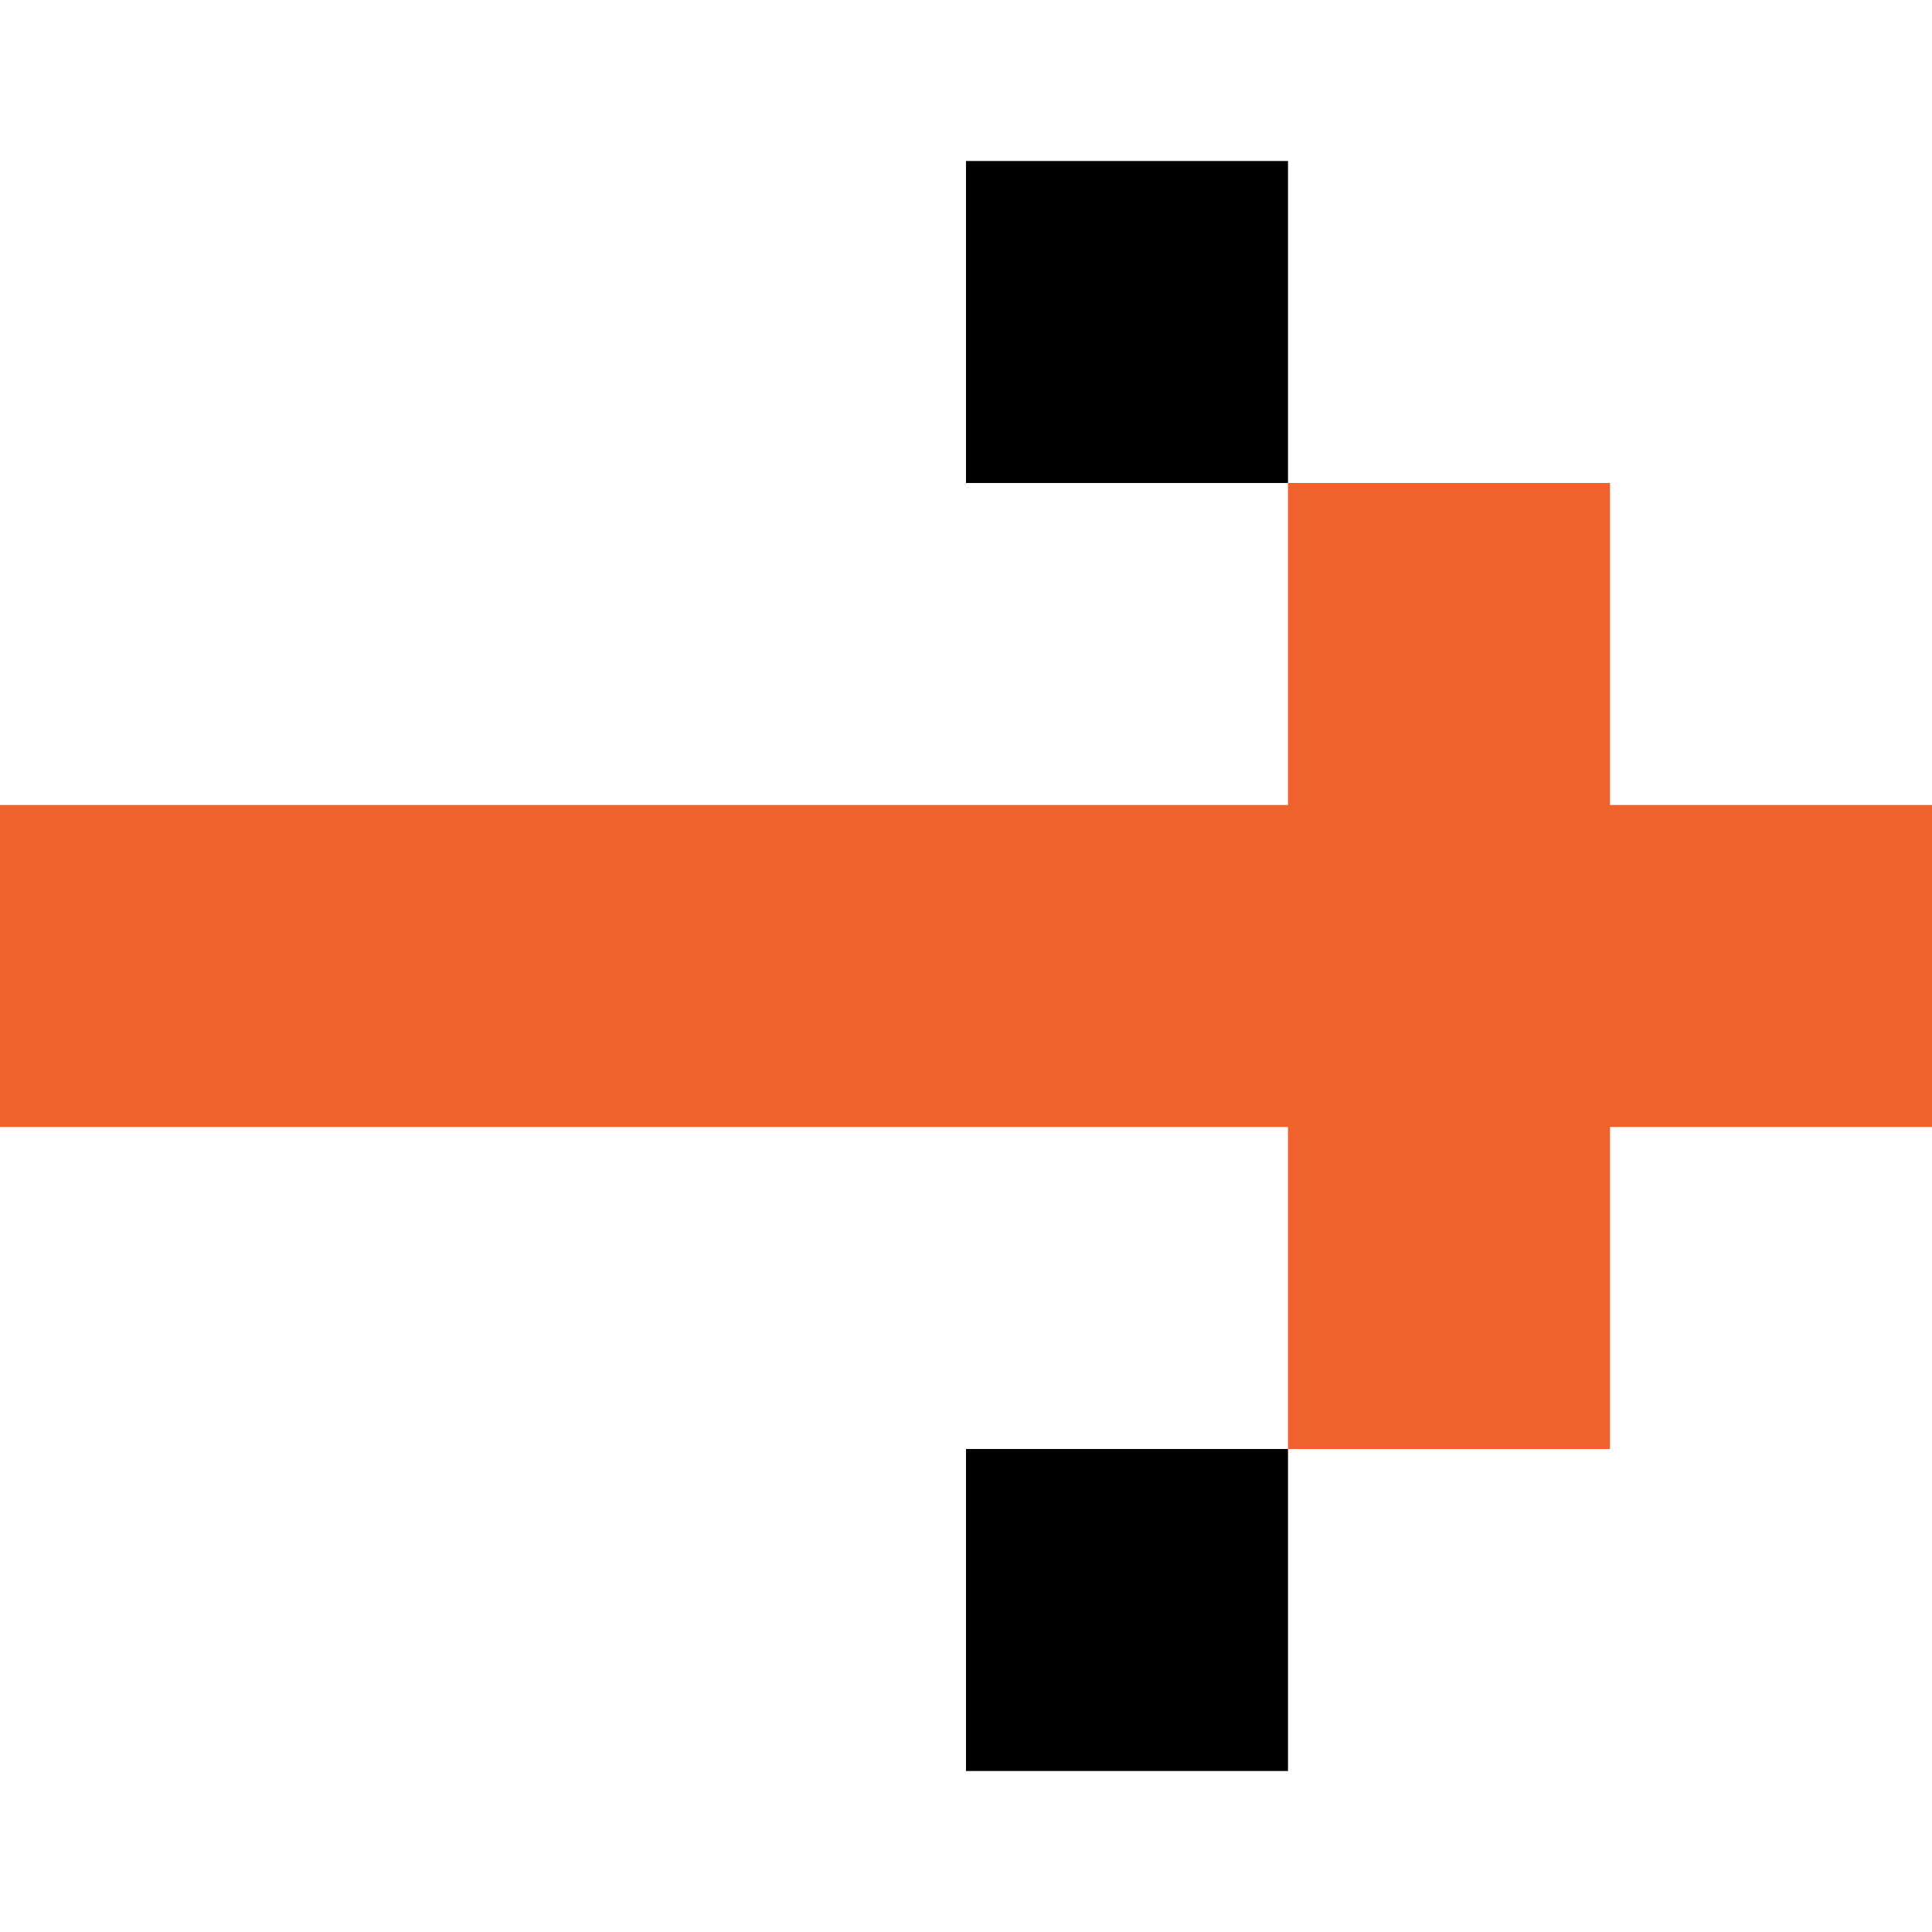
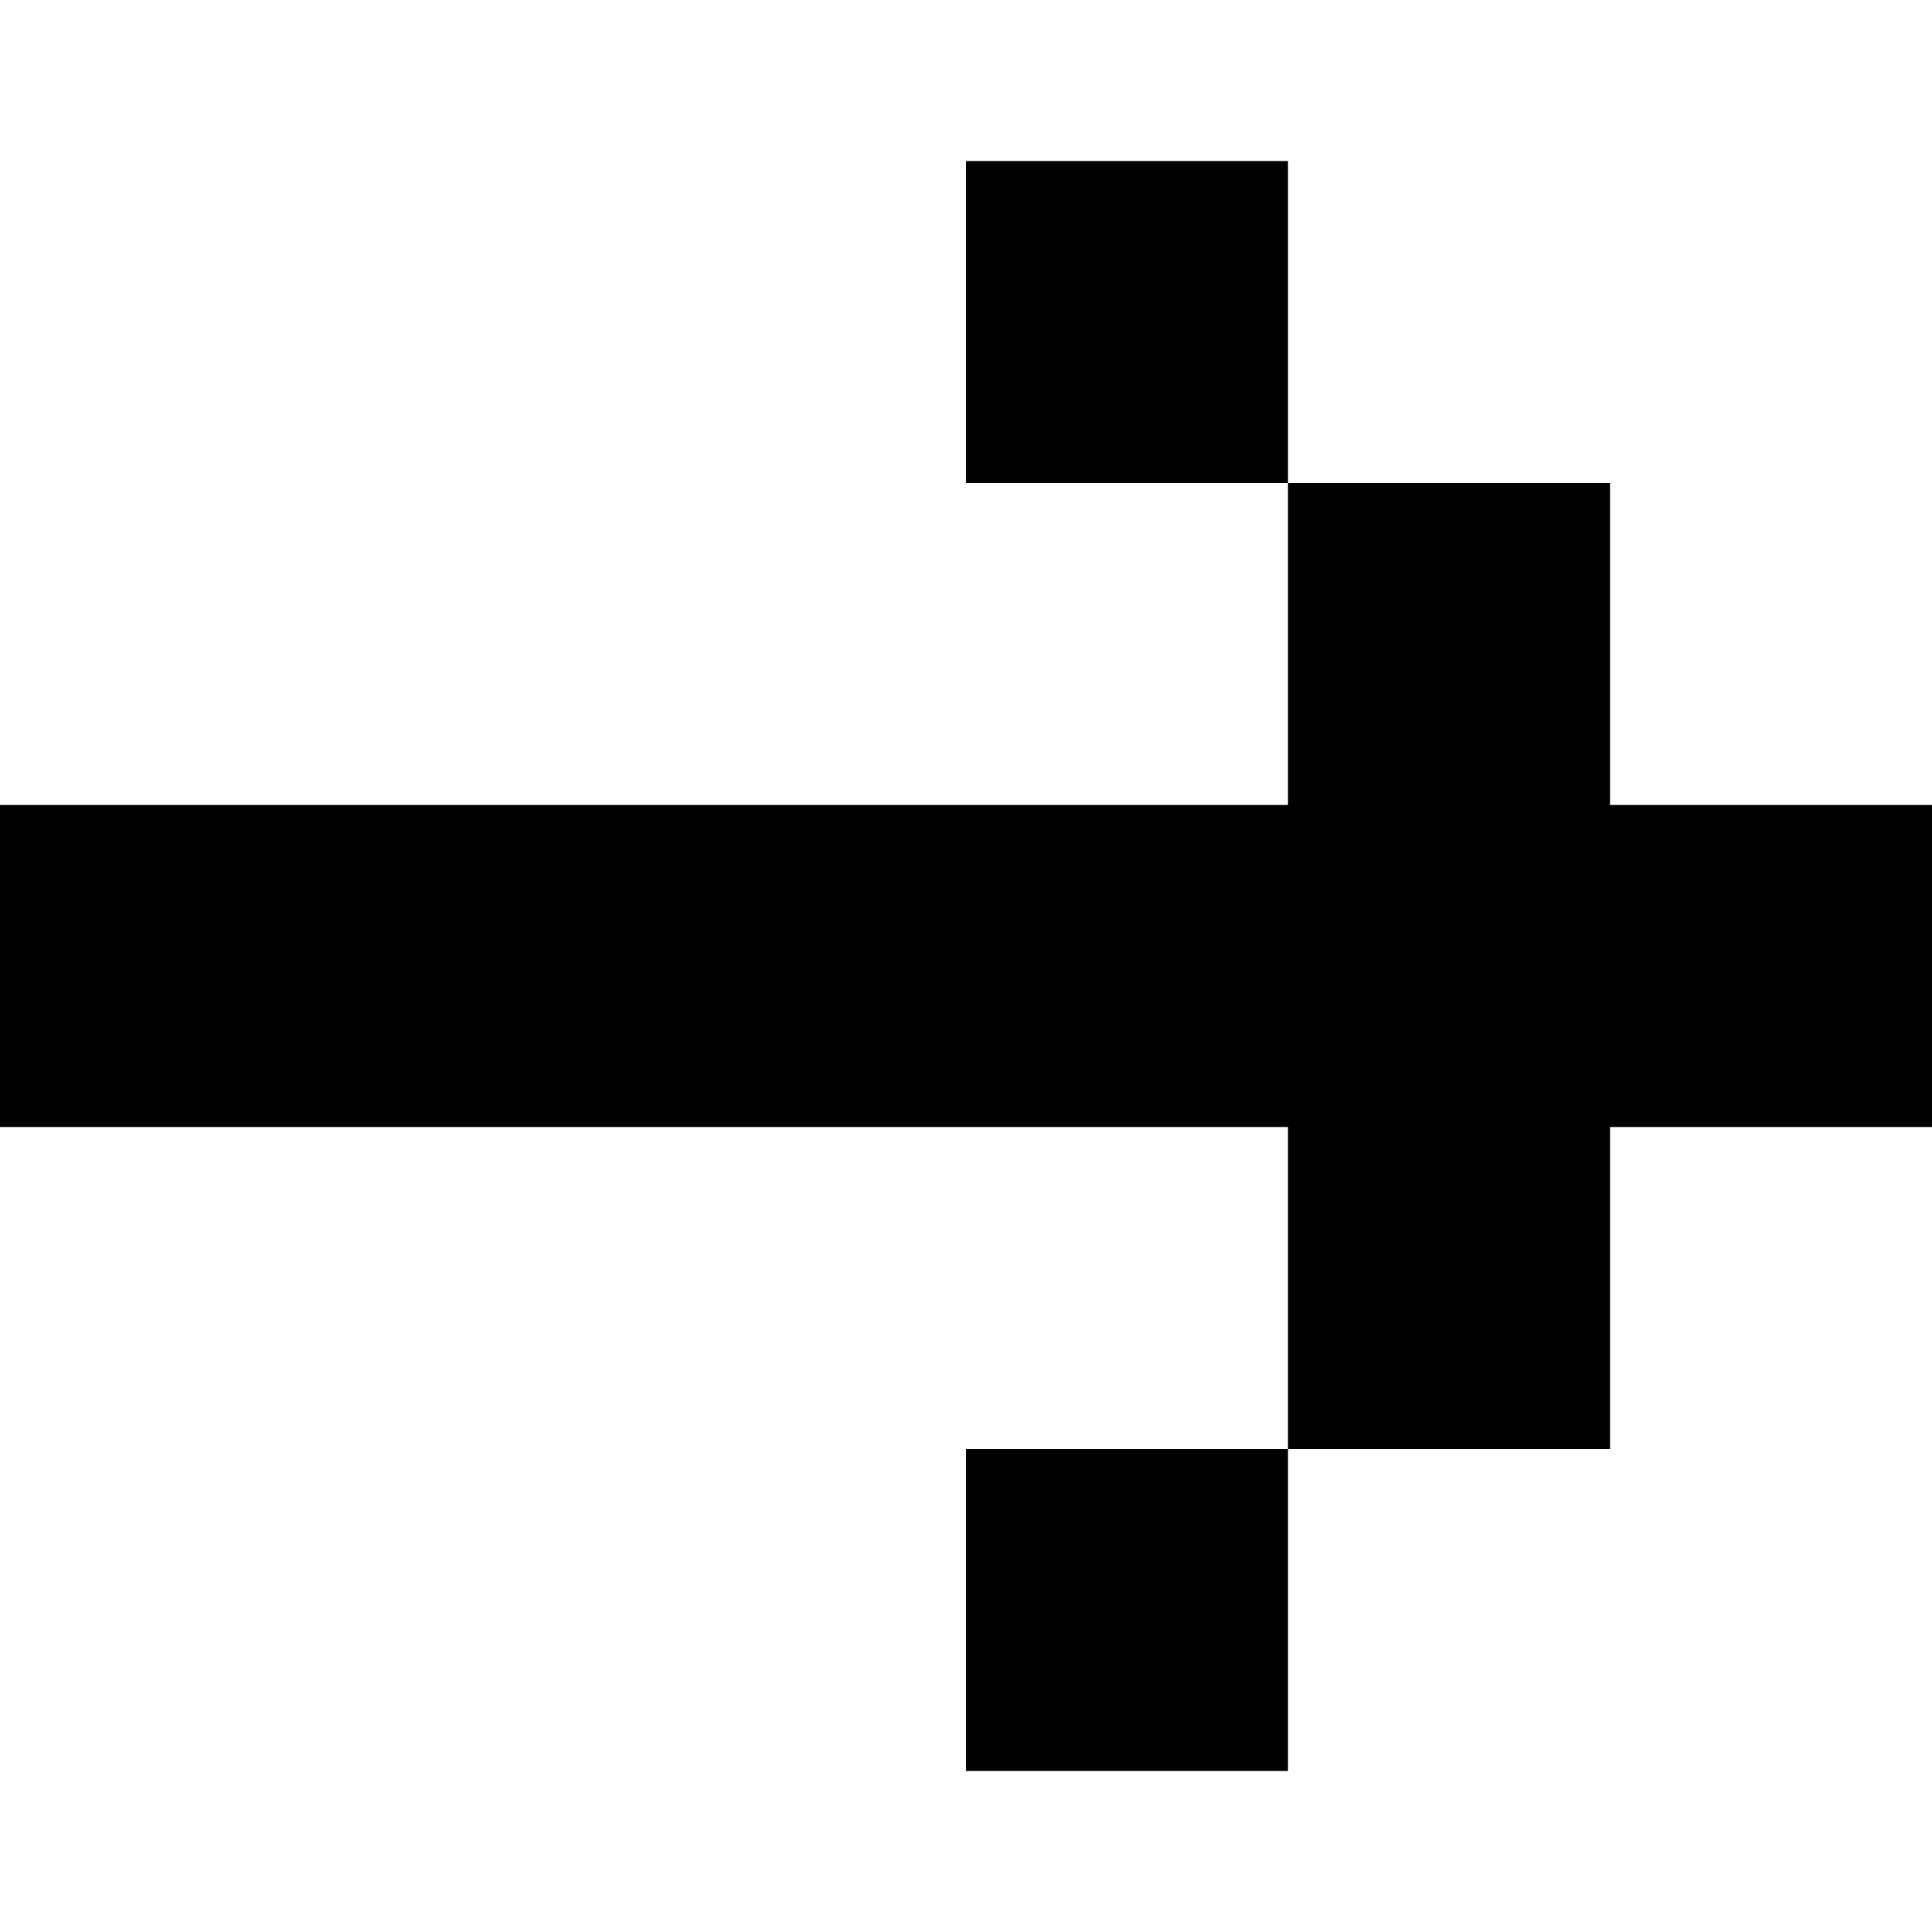
<svg xmlns="http://www.w3.org/2000/svg" width="24" height="24" viewBox="0 0 24 24">
-   <path d="M24 10L24 14L20 14L20 18L16 18L16 14L-5.24537e-07 14L-3.49691e-07 10L16 10L16 6L20 6L20 10L24 10Z" fill="#F0622C" />
+   <path d="M24 10L24 14L20 14L20 18L16 18L16 14L-5.24537e-07 14L-3.49691e-07 10L16 10L16 6L20 6L20 10L24 10Z" />
  <path d="M16 6L12 6L12 2L16 2L16 6Z" />
  <path d="M16 18L16 22L12 22L12 18L16 18Z" />
</svg>
